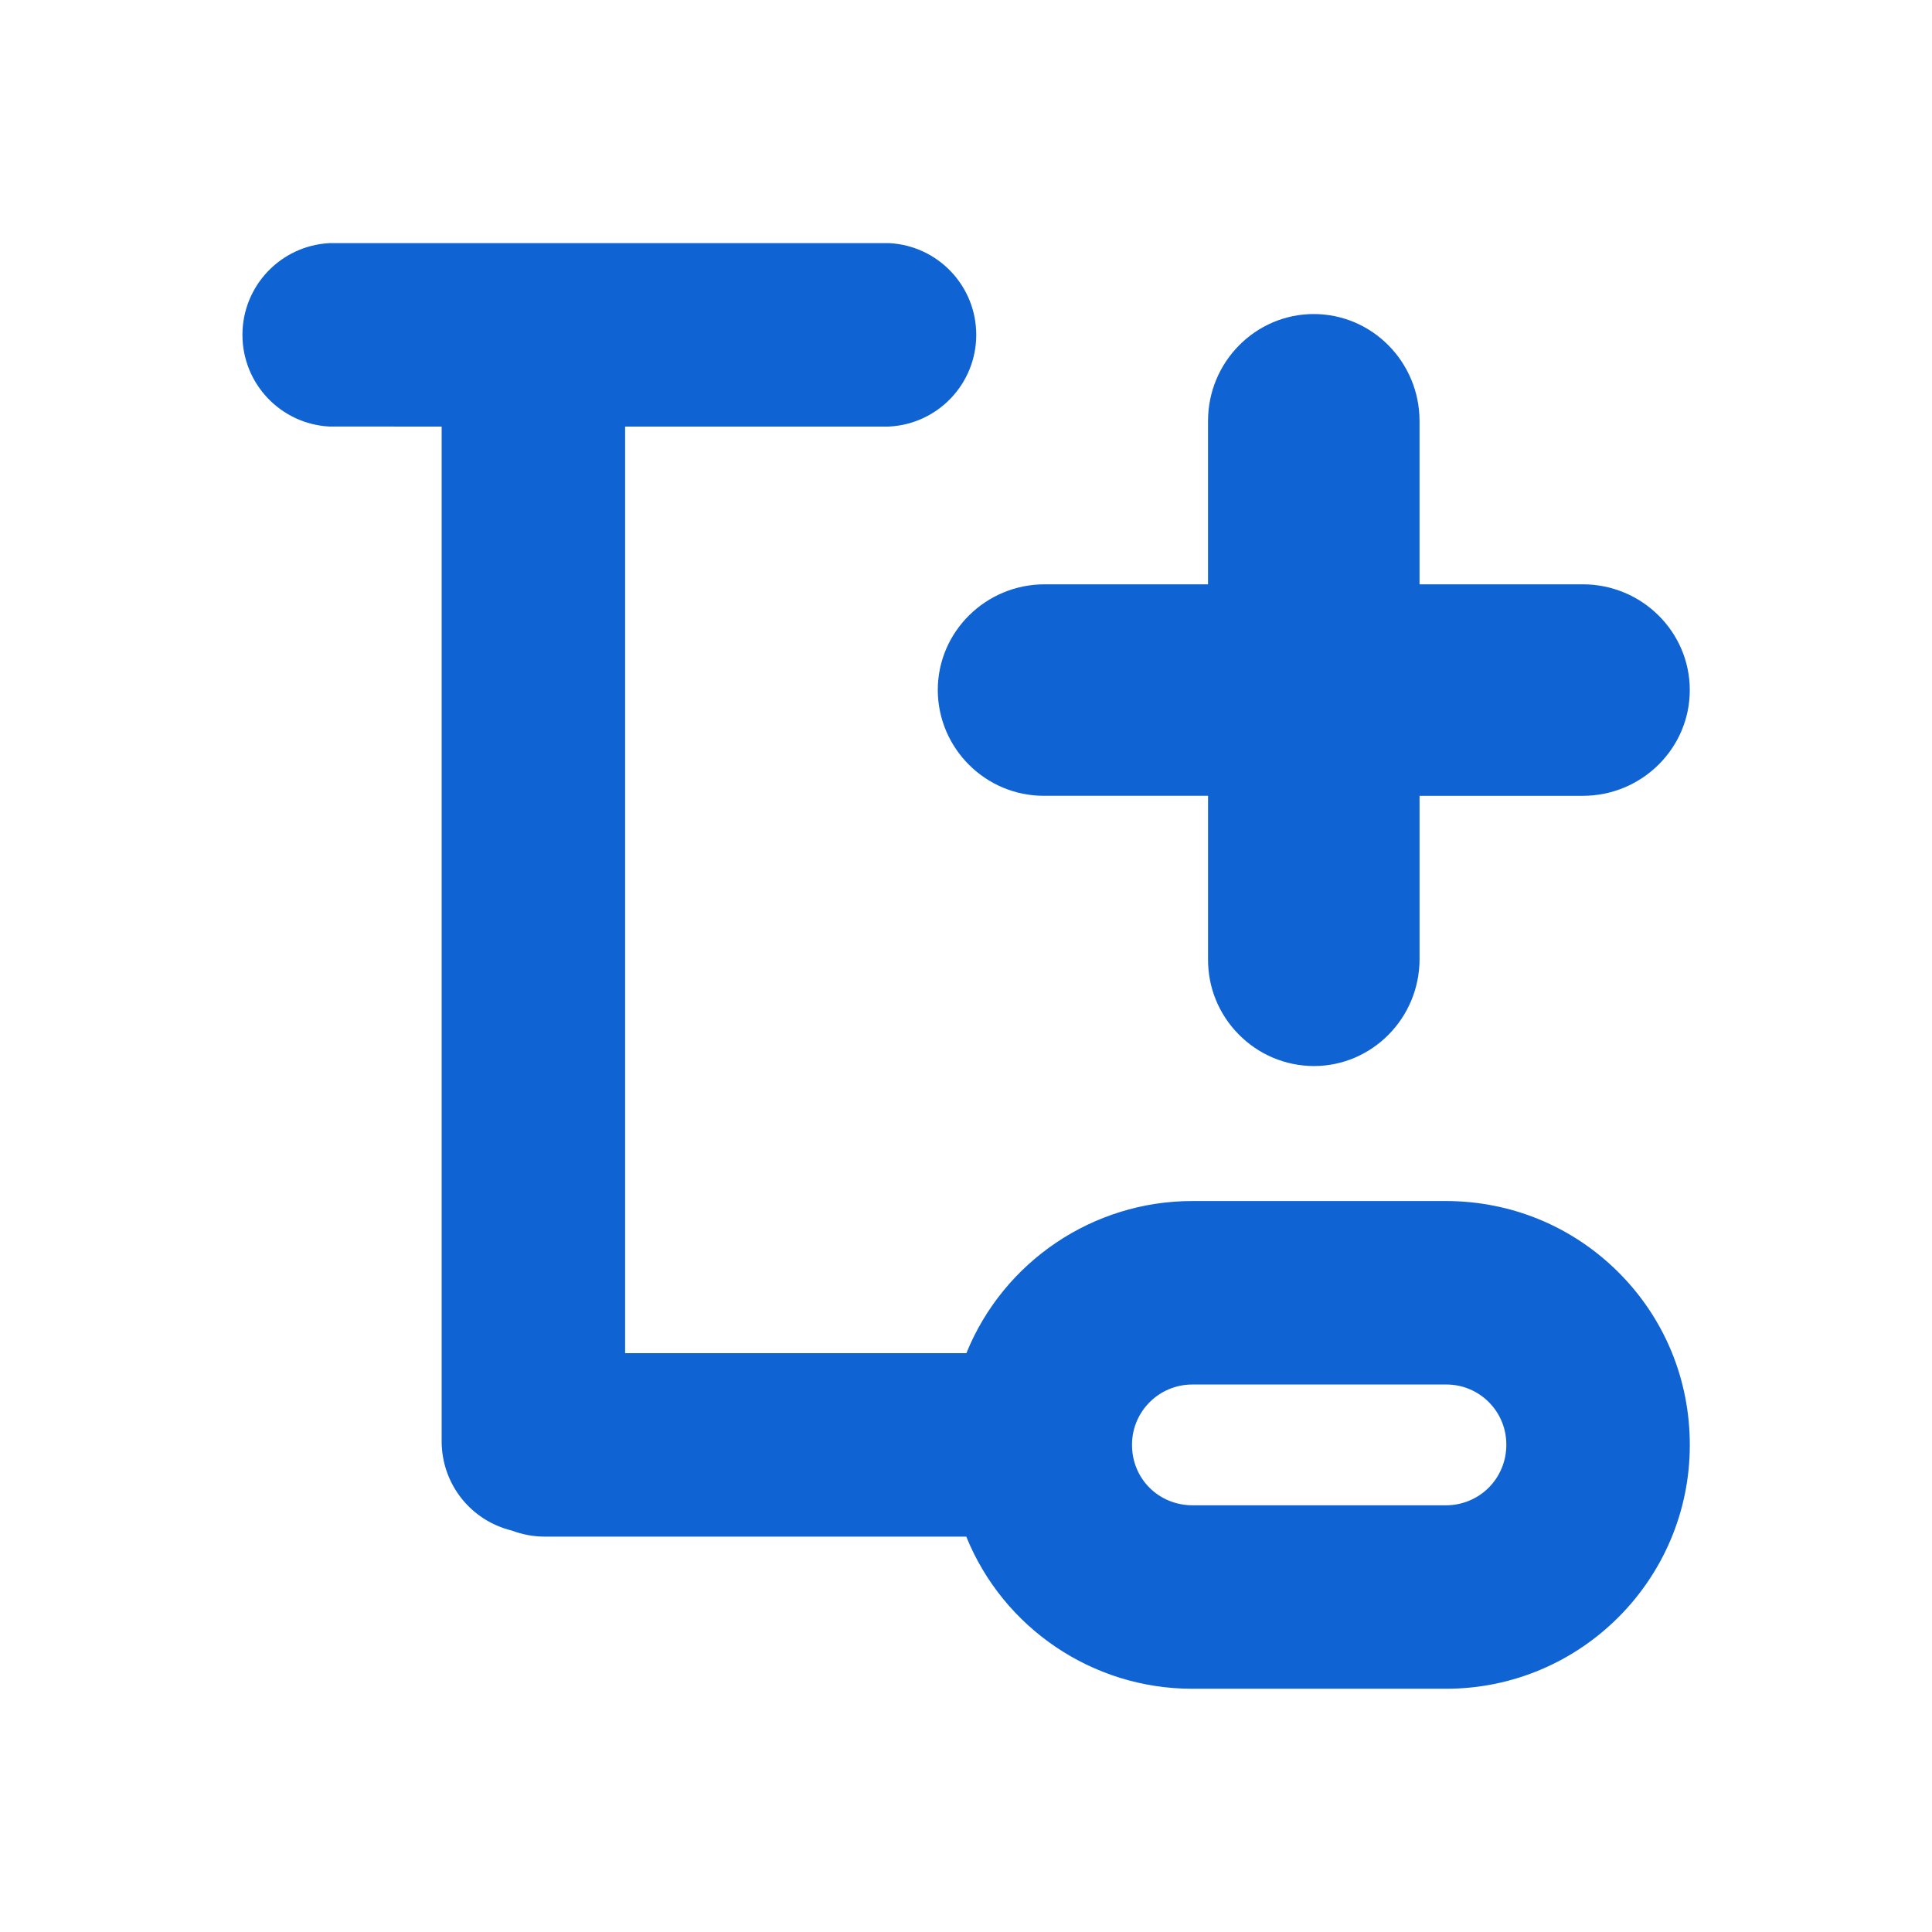
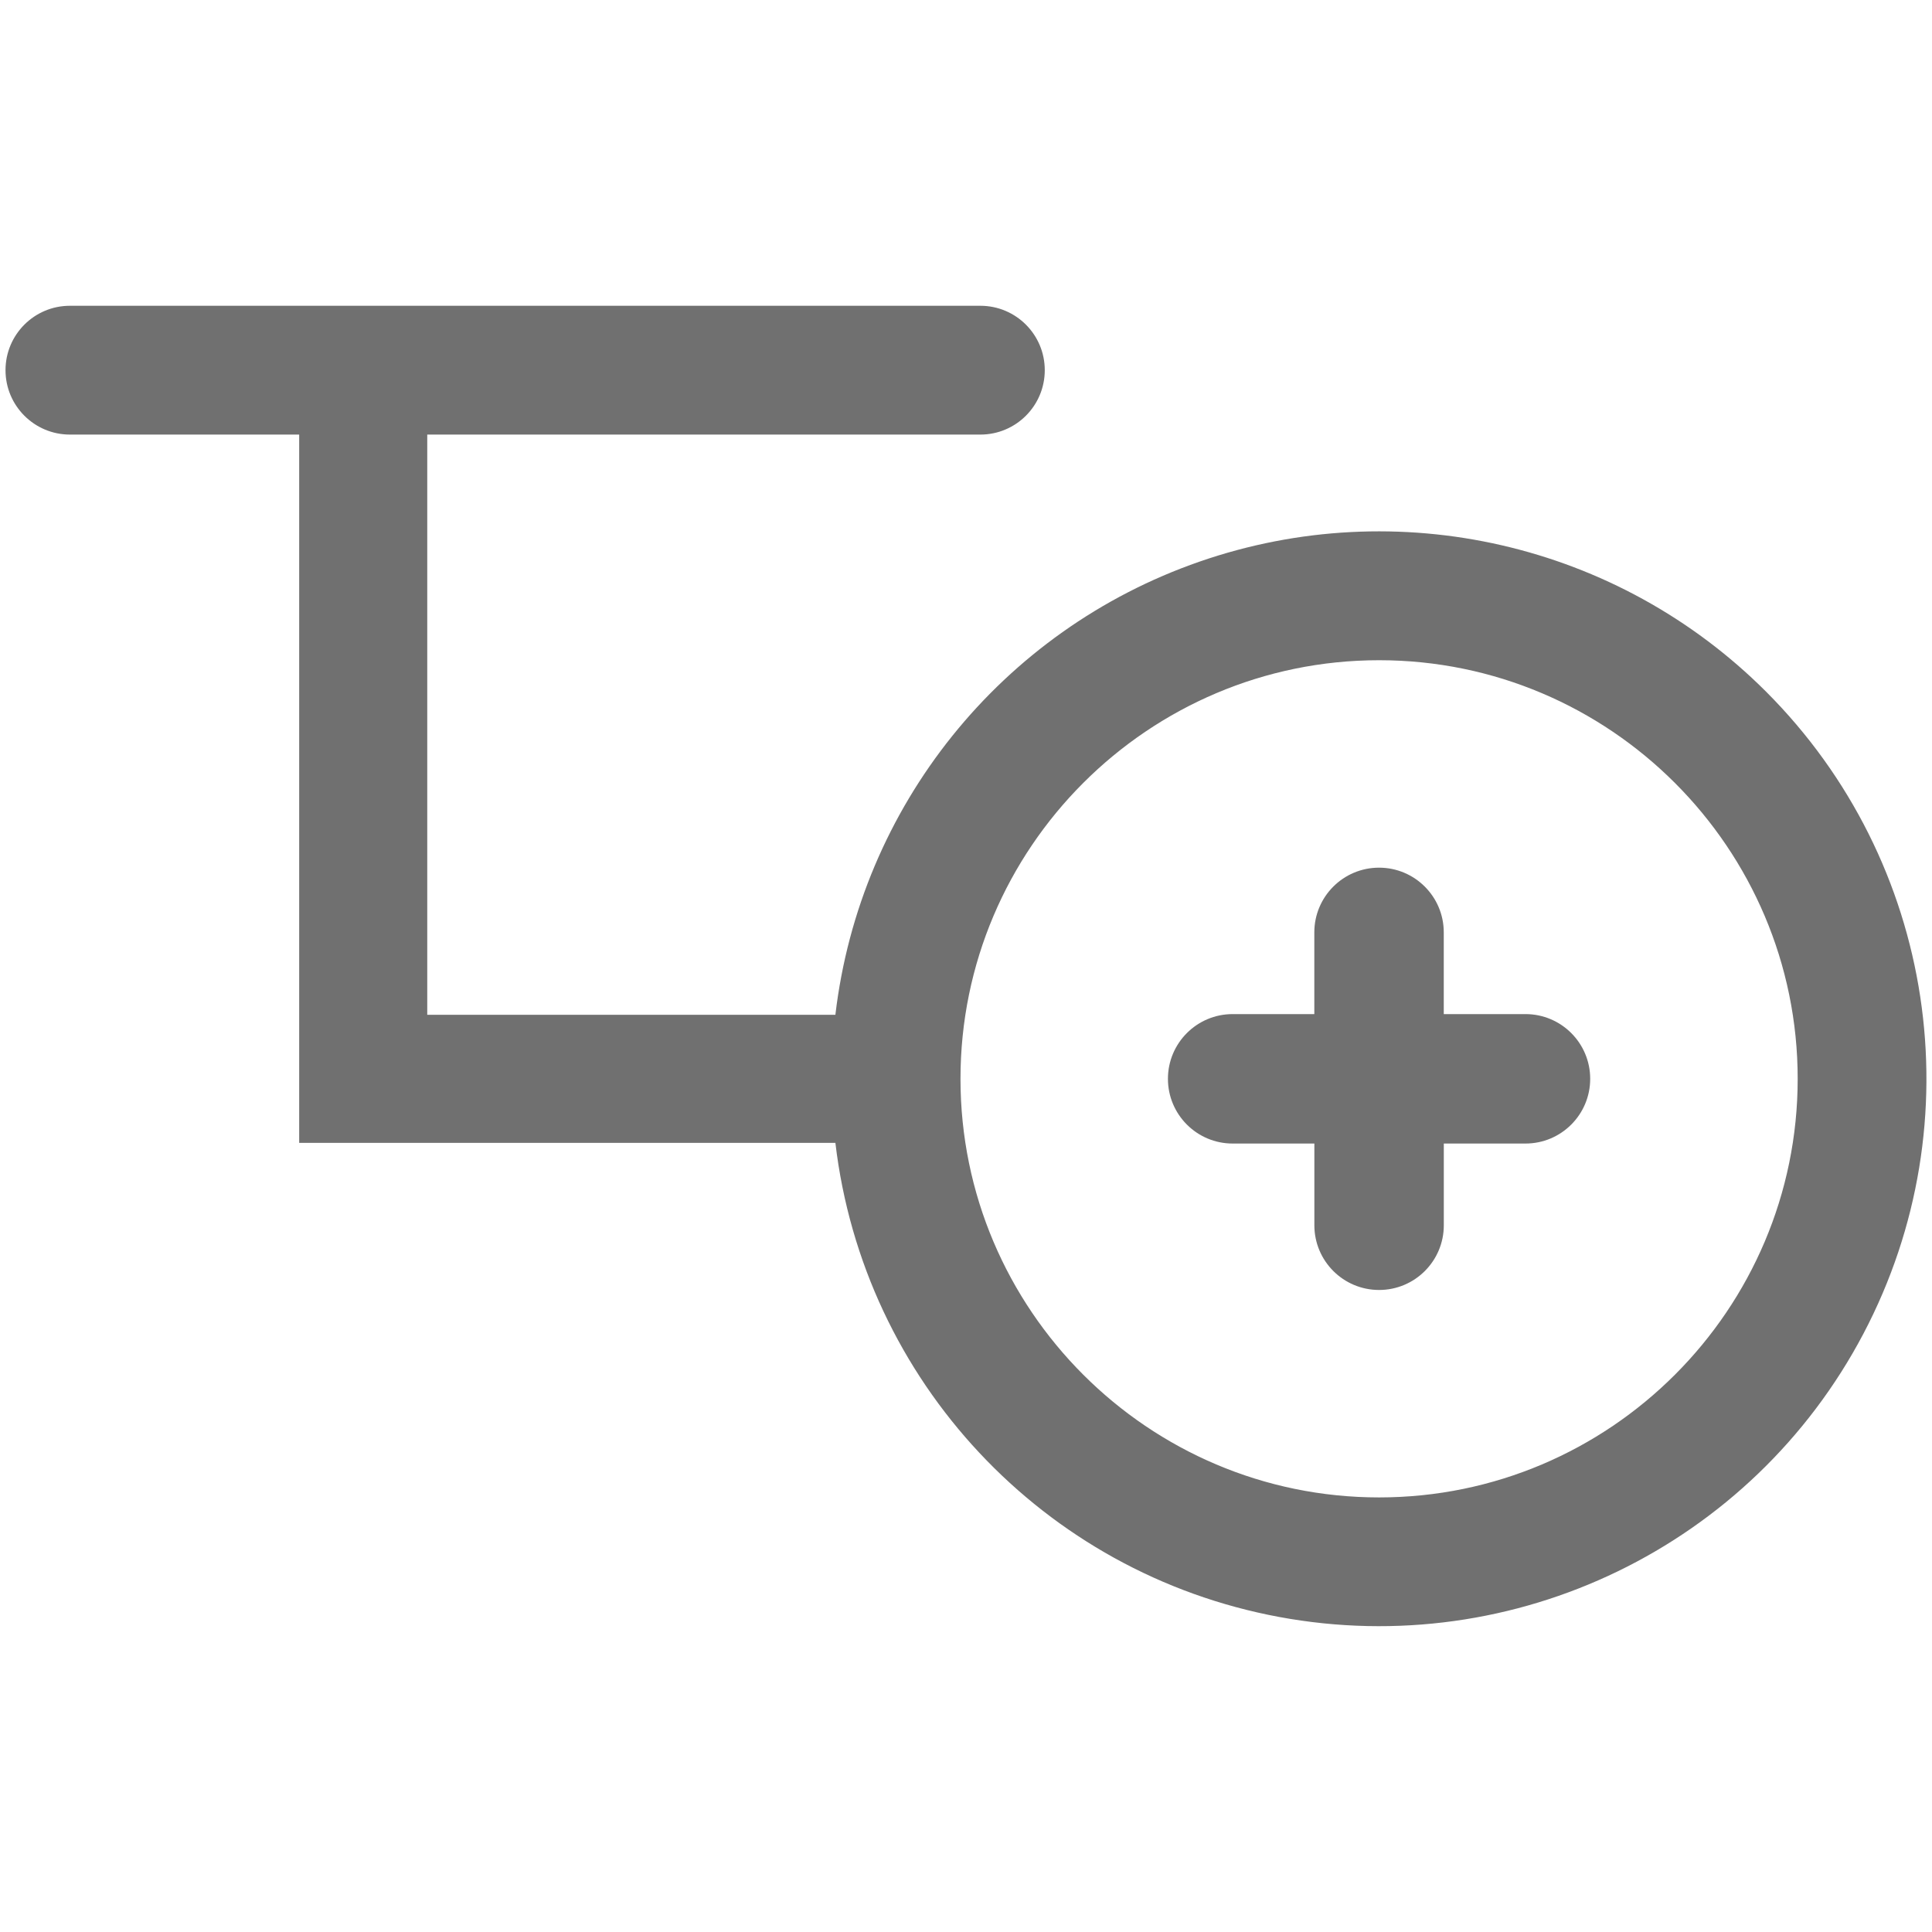
- <svg xmlns="http://www.w3.org/2000/svg" t="1633856232471" class="icon" viewBox="0 0 1024 1024" version="1.1" p-id="5138" width="200" height="200">
+ <svg xmlns="http://www.w3.org/2000/svg" t="1637408856154" class="icon" viewBox="0 0 1024 1024" version="1.1" p-id="42979" width="255" height="255">
  <defs>
    <style type="text/css" />
  </defs>
-   <path d="M497.04 365.74v0.33c0.29 30.83 25.47 55.72 56.17 55.72h87.08v86.49c-0.1 15.06 5.67 29.25 16.24 39.97 10.58 10.72 24.69 16.68 39.81 16.78 30.91 0 56.05-25.43 56.05-56.69V421.8h86.54c31.26 0 56.69-25.15 56.69-56.05s-25.43-56.05-56.69-56.05h-86.55v-86.56c0-31.26-25.15-56.69-56.05-56.69s-56.05 25.43-56.05 56.69v86.56h-86.56c-31.25-0.01-56.68 25.13-56.68 56.04z" p-id="5139" fill="#0f63d3" />
-   <path d="M857.72 674.25c-24.39-24.3-56.89-37.68-91.49-37.68h-134.3c-52.69 0-100.06 32.14-119.73 80.63H331.32V226.09h139.52l0.43-0.01c25.89-1.34 46.16-22.69 46.16-48.61 0-25.92-20.28-47.27-46.16-48.61l-0.21-0.01H175.09l-0.43 0.01c-25.89 1.34-46.16 22.69-46.16 48.61 0 25.92 20.28 47.27 46.16 48.61l59.42 0.01v537.82c0.05 22.6 15.33 41.98 37.23 47.33a49.22 49.22 0 0 0 17.51 3.2h223.32c19.66 48.5 67 80.63 119.66 80.63H766.6c71.21-0.06 129.1-58.05 129.03-129.25 0.01-34.69-13.46-67.21-37.91-91.57zM599.99 765.5c0.12-17.52 14.41-31.68 31.95-31.68H766.76c8.49 0.05 16.46 3.4 22.43 9.43 5.97 6.04 9.24 14.04 9.19 22.6 0.03 8.45-3.39 16.72-9.38 22.69-5.99 5.97-14.23 9.35-22.78 9.3H632.15c-18.04 0-32.16-14.06-32.16-32.01v-0.33z" p-id="5140" fill="#0f63d3" />
+   <path d="M808.533 537.493h-43.307v-43.307a34.304 34.304 0 1 0-68.608 0v43.307H653.333a34.304 34.304 0 1 0 0 68.608h43.307v43.307a34.304 34.304 0 1 0 68.608 0v-43.307H808.533a34.304 34.304 0 0 0 0-68.608z m127.563-170.859A290.133 290.133 0 0 0 442.773 537.856H226.453v-307.52h293.163a34.133 34.133 0 0 0 0-68.267H37.056a34.133 34.133 0 1 0 0 68.267h121.515v375.403H442.773a290.133 290.133 0 1 0 493.323-239.104zM730.944 793.664c-122.336 0-221.867-99.531-221.867-221.867s99.531-221.867 221.867-221.867 221.867 99.531 221.867 221.867-99.477 221.867-221.867 221.867z" p-id="42980" fill="#707070" />
</svg>
